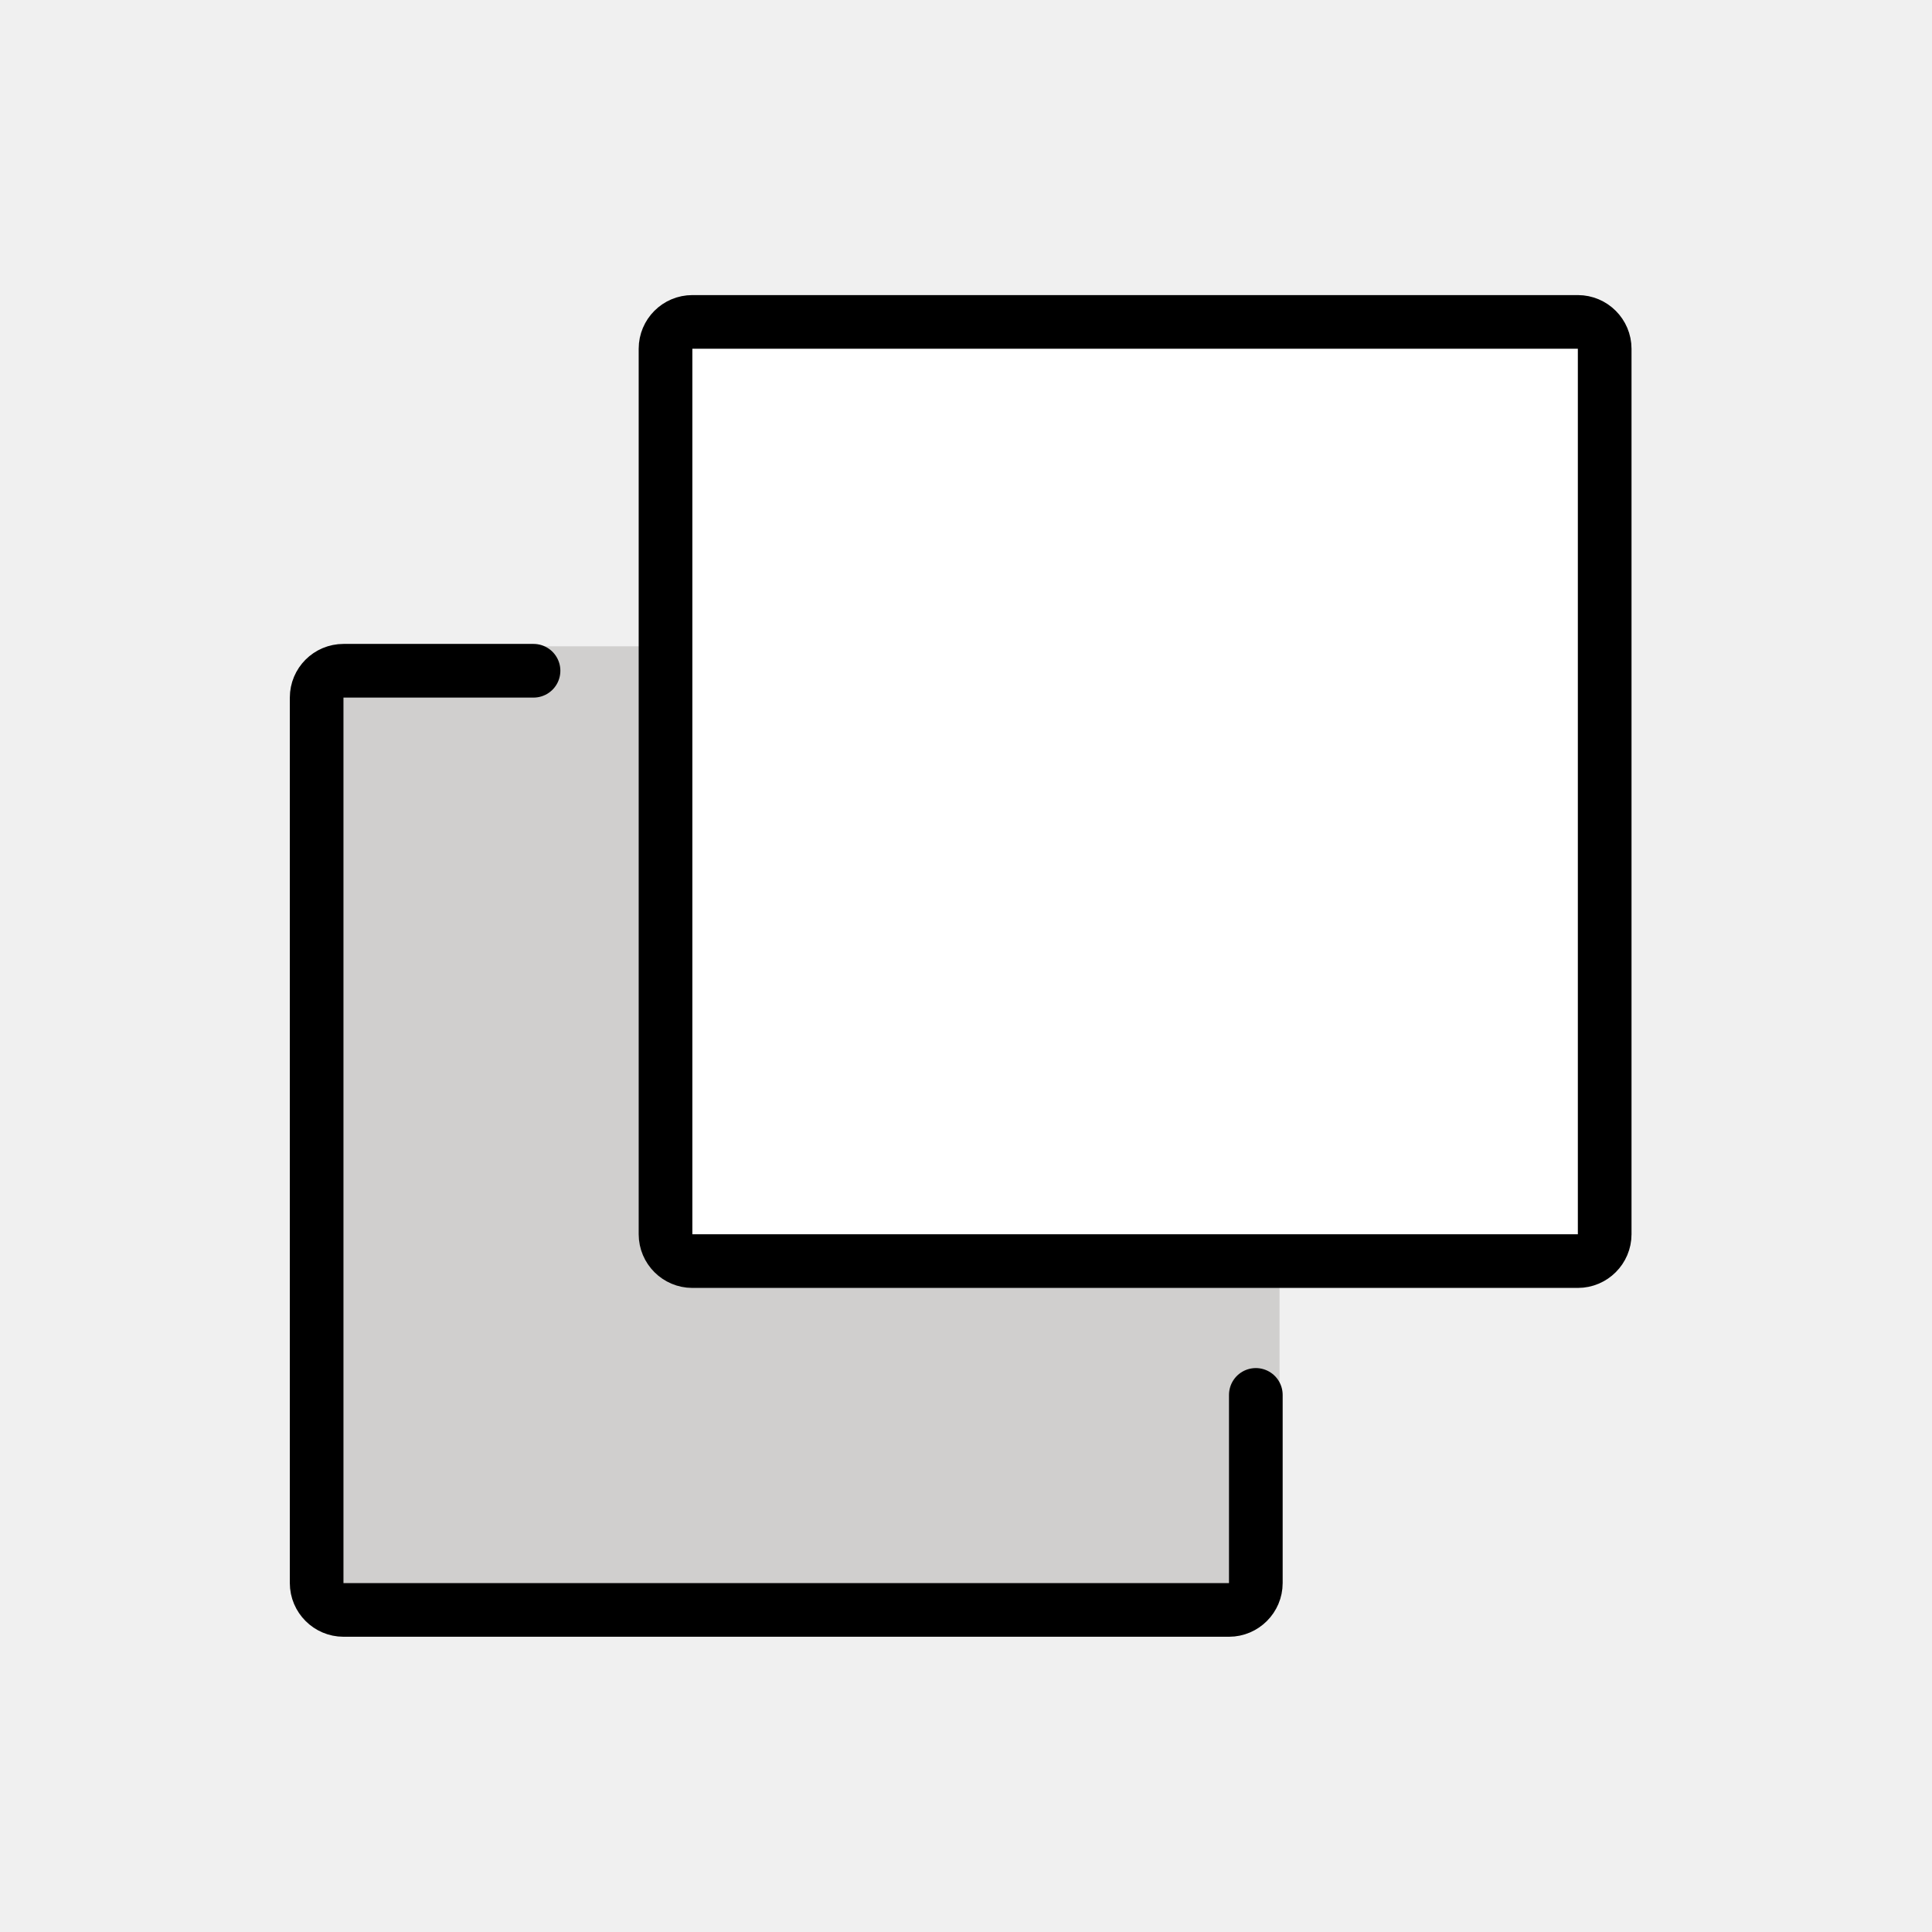
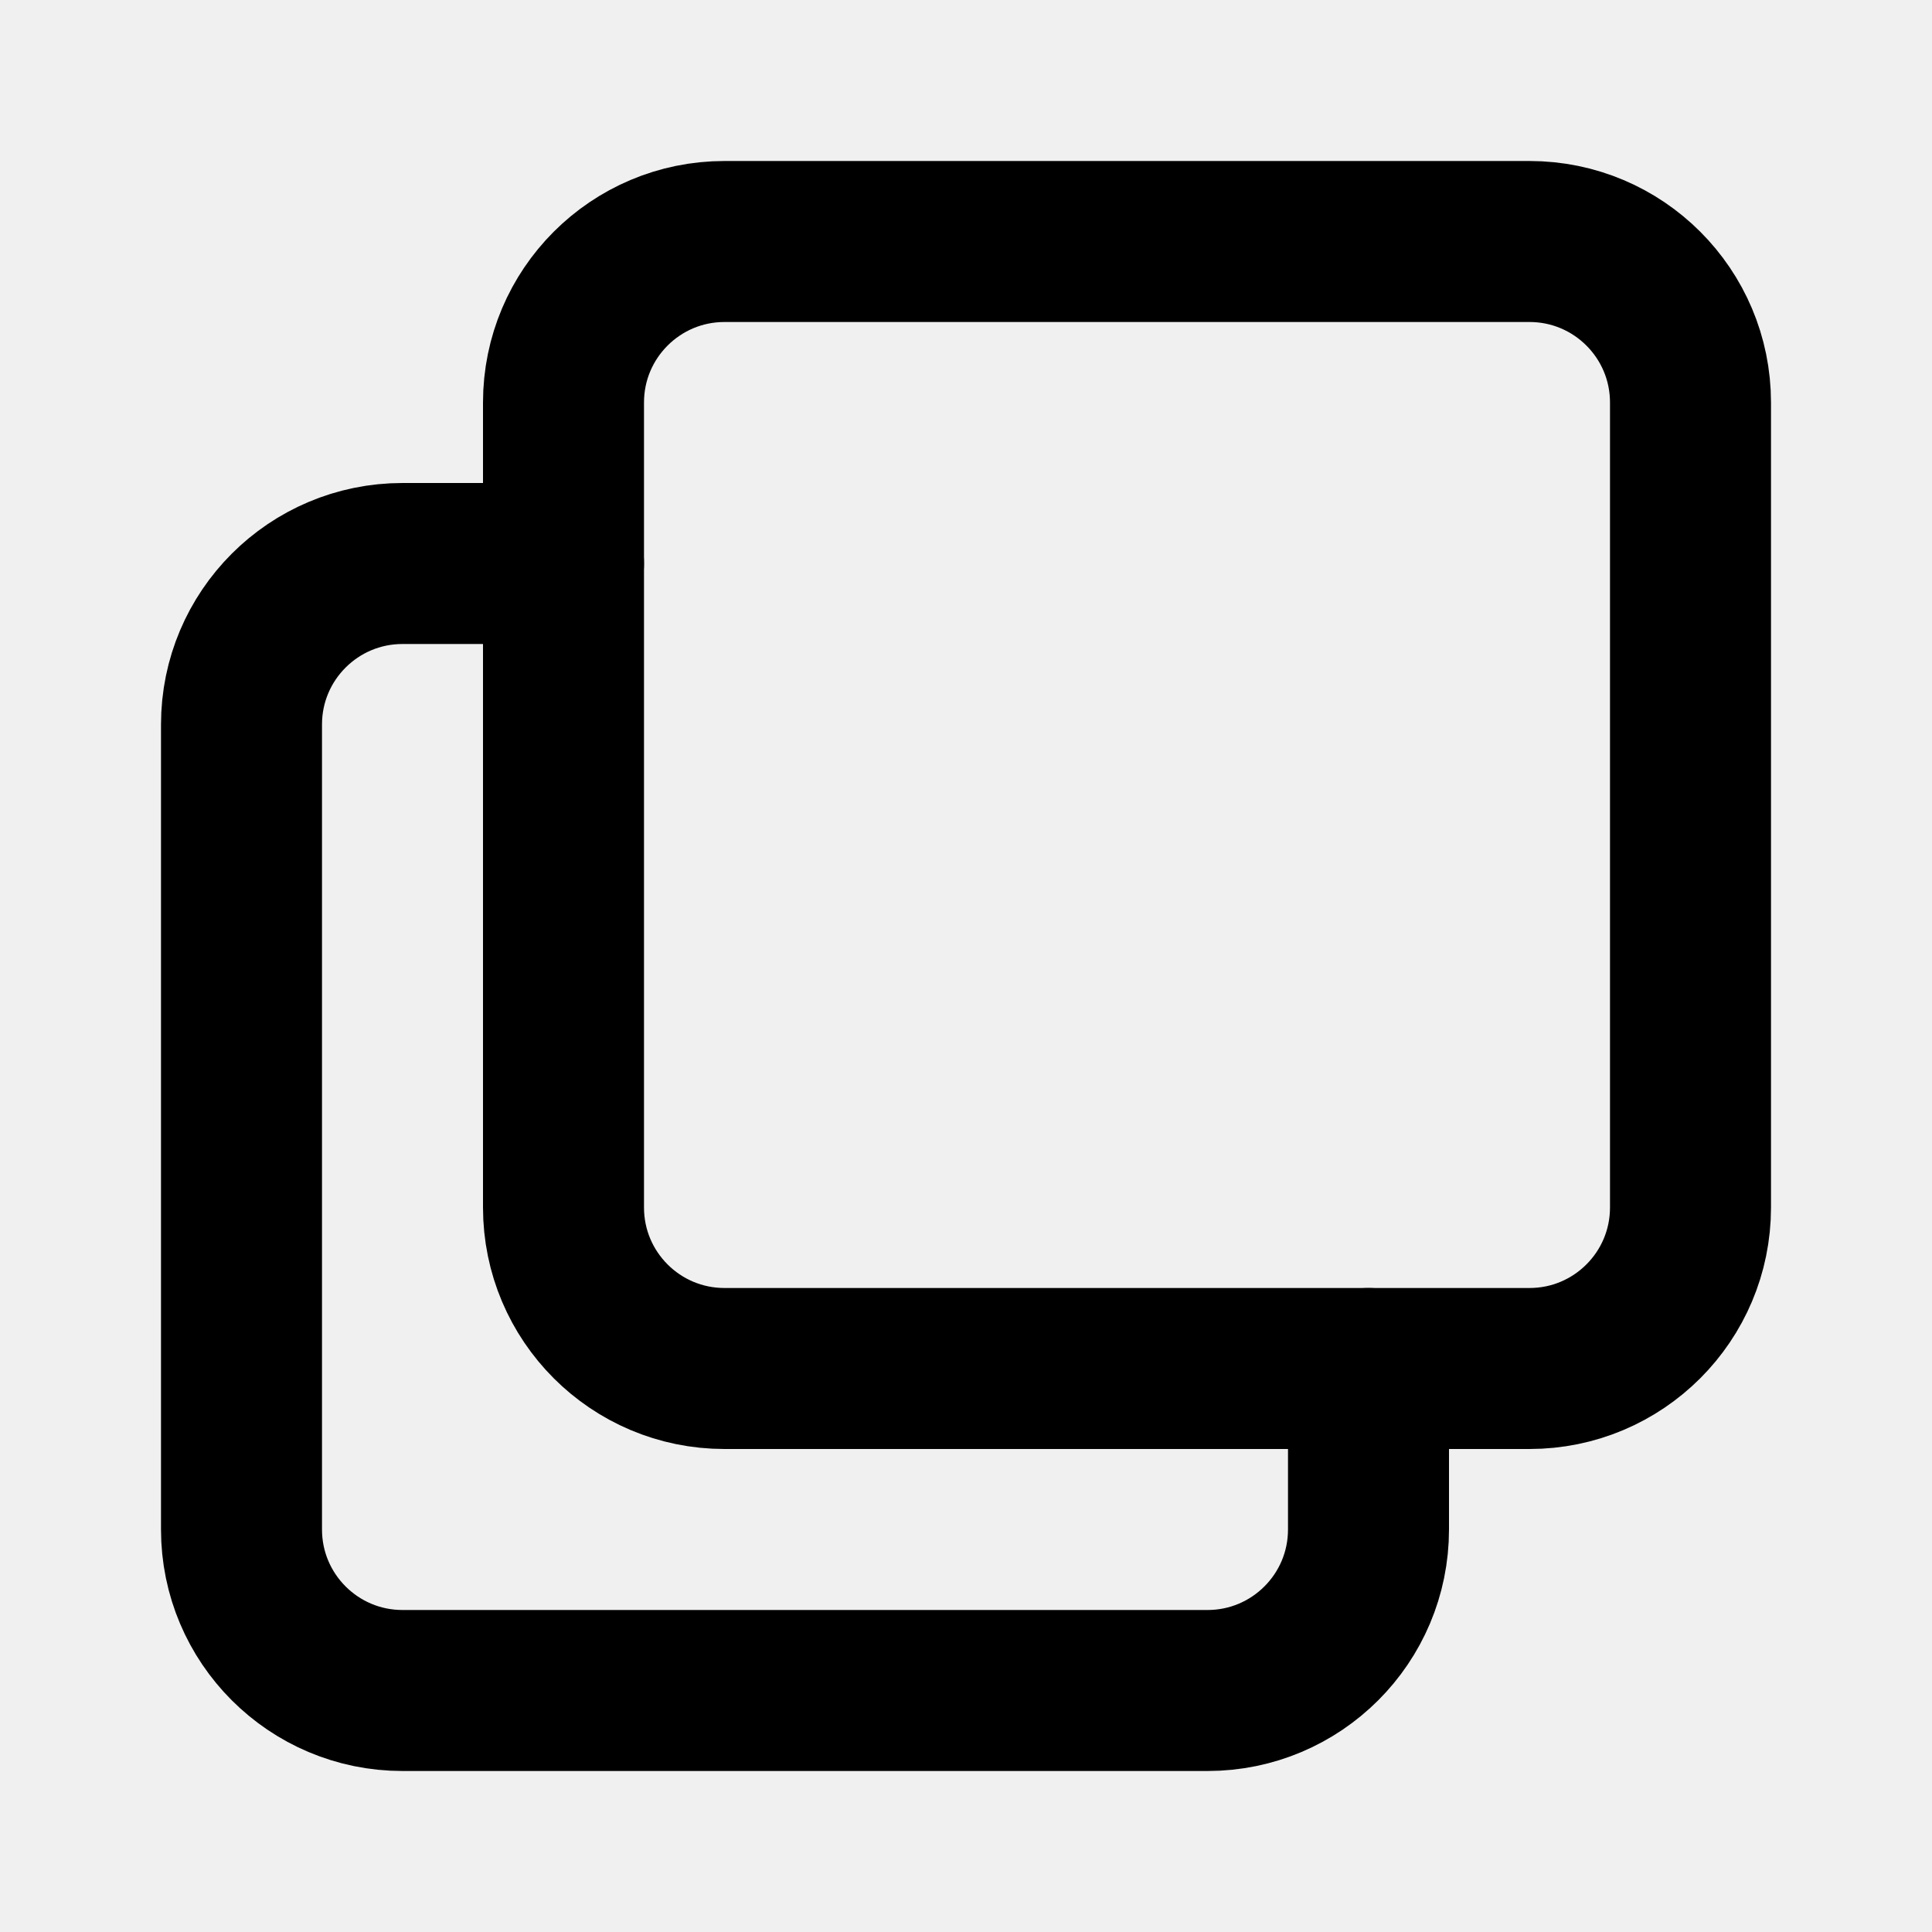
- <svg xmlns="http://www.w3.org/2000/svg" id="emoji" viewBox="0 0 72 72">
-   <g id="color">
-     <rect x="12.802" y="24.086" width="34.882" height="34.944" fill="#D0CFCE" stroke="none" />
-     <rect x="24.894" y="12.081" width="34.901" height="34.786" fill="#FFFFFF" stroke="none" />
-   </g>
-   <g id="hair" />
-   <g id="skin" />
-   <g id="skin-shadow" />
-   <g id="line">
-     <path fill="none" stroke="#000000" stroke-linecap="round" stroke-linejoin="round" stroke-miterlimit="10" stroke-width="2" d="M46.801,51.984v7.013c0,0.55-0.45,1-1,1h-33c-0.55,0-1-0.45-1-1v-33c0-0.552,0.448-1,1-1h7.082" />
-     <path fill="none" stroke="#000000" stroke-linecap="round" stroke-linejoin="round" stroke-miterlimit="10" stroke-width="2" d="M58.802,46.997h-33c-0.55,0-1-0.45-1-1v-33c0-0.552,0.448-1,1-1h33c0.55,0,1,0.45,1,1v33 C59.802,46.547,59.352,46.997,58.802,46.997z" />
-   </g>
+ <svg xmlns="http://www.w3.org/2000/svg" class="icon icon-tabler icon-tabler-box-multiple" width="24" height="24" viewBox="0 0 24 24" stroke-width="2" stroke="currentColor" fill="none" stroke-linecap="round" stroke-linejoin="round">
+   <path stroke="none" d="M0 0h24v24H0z" fill="none" />
+   <rect x="7" y="3" width="14" height="14" rx="2" />
+   <path d="M17 17v2a2 2 0 0 1 -2 2h-10a2 2 0 0 1 -2 -2v-10a2 2 0 0 1 2 -2h2" />
</svg>
